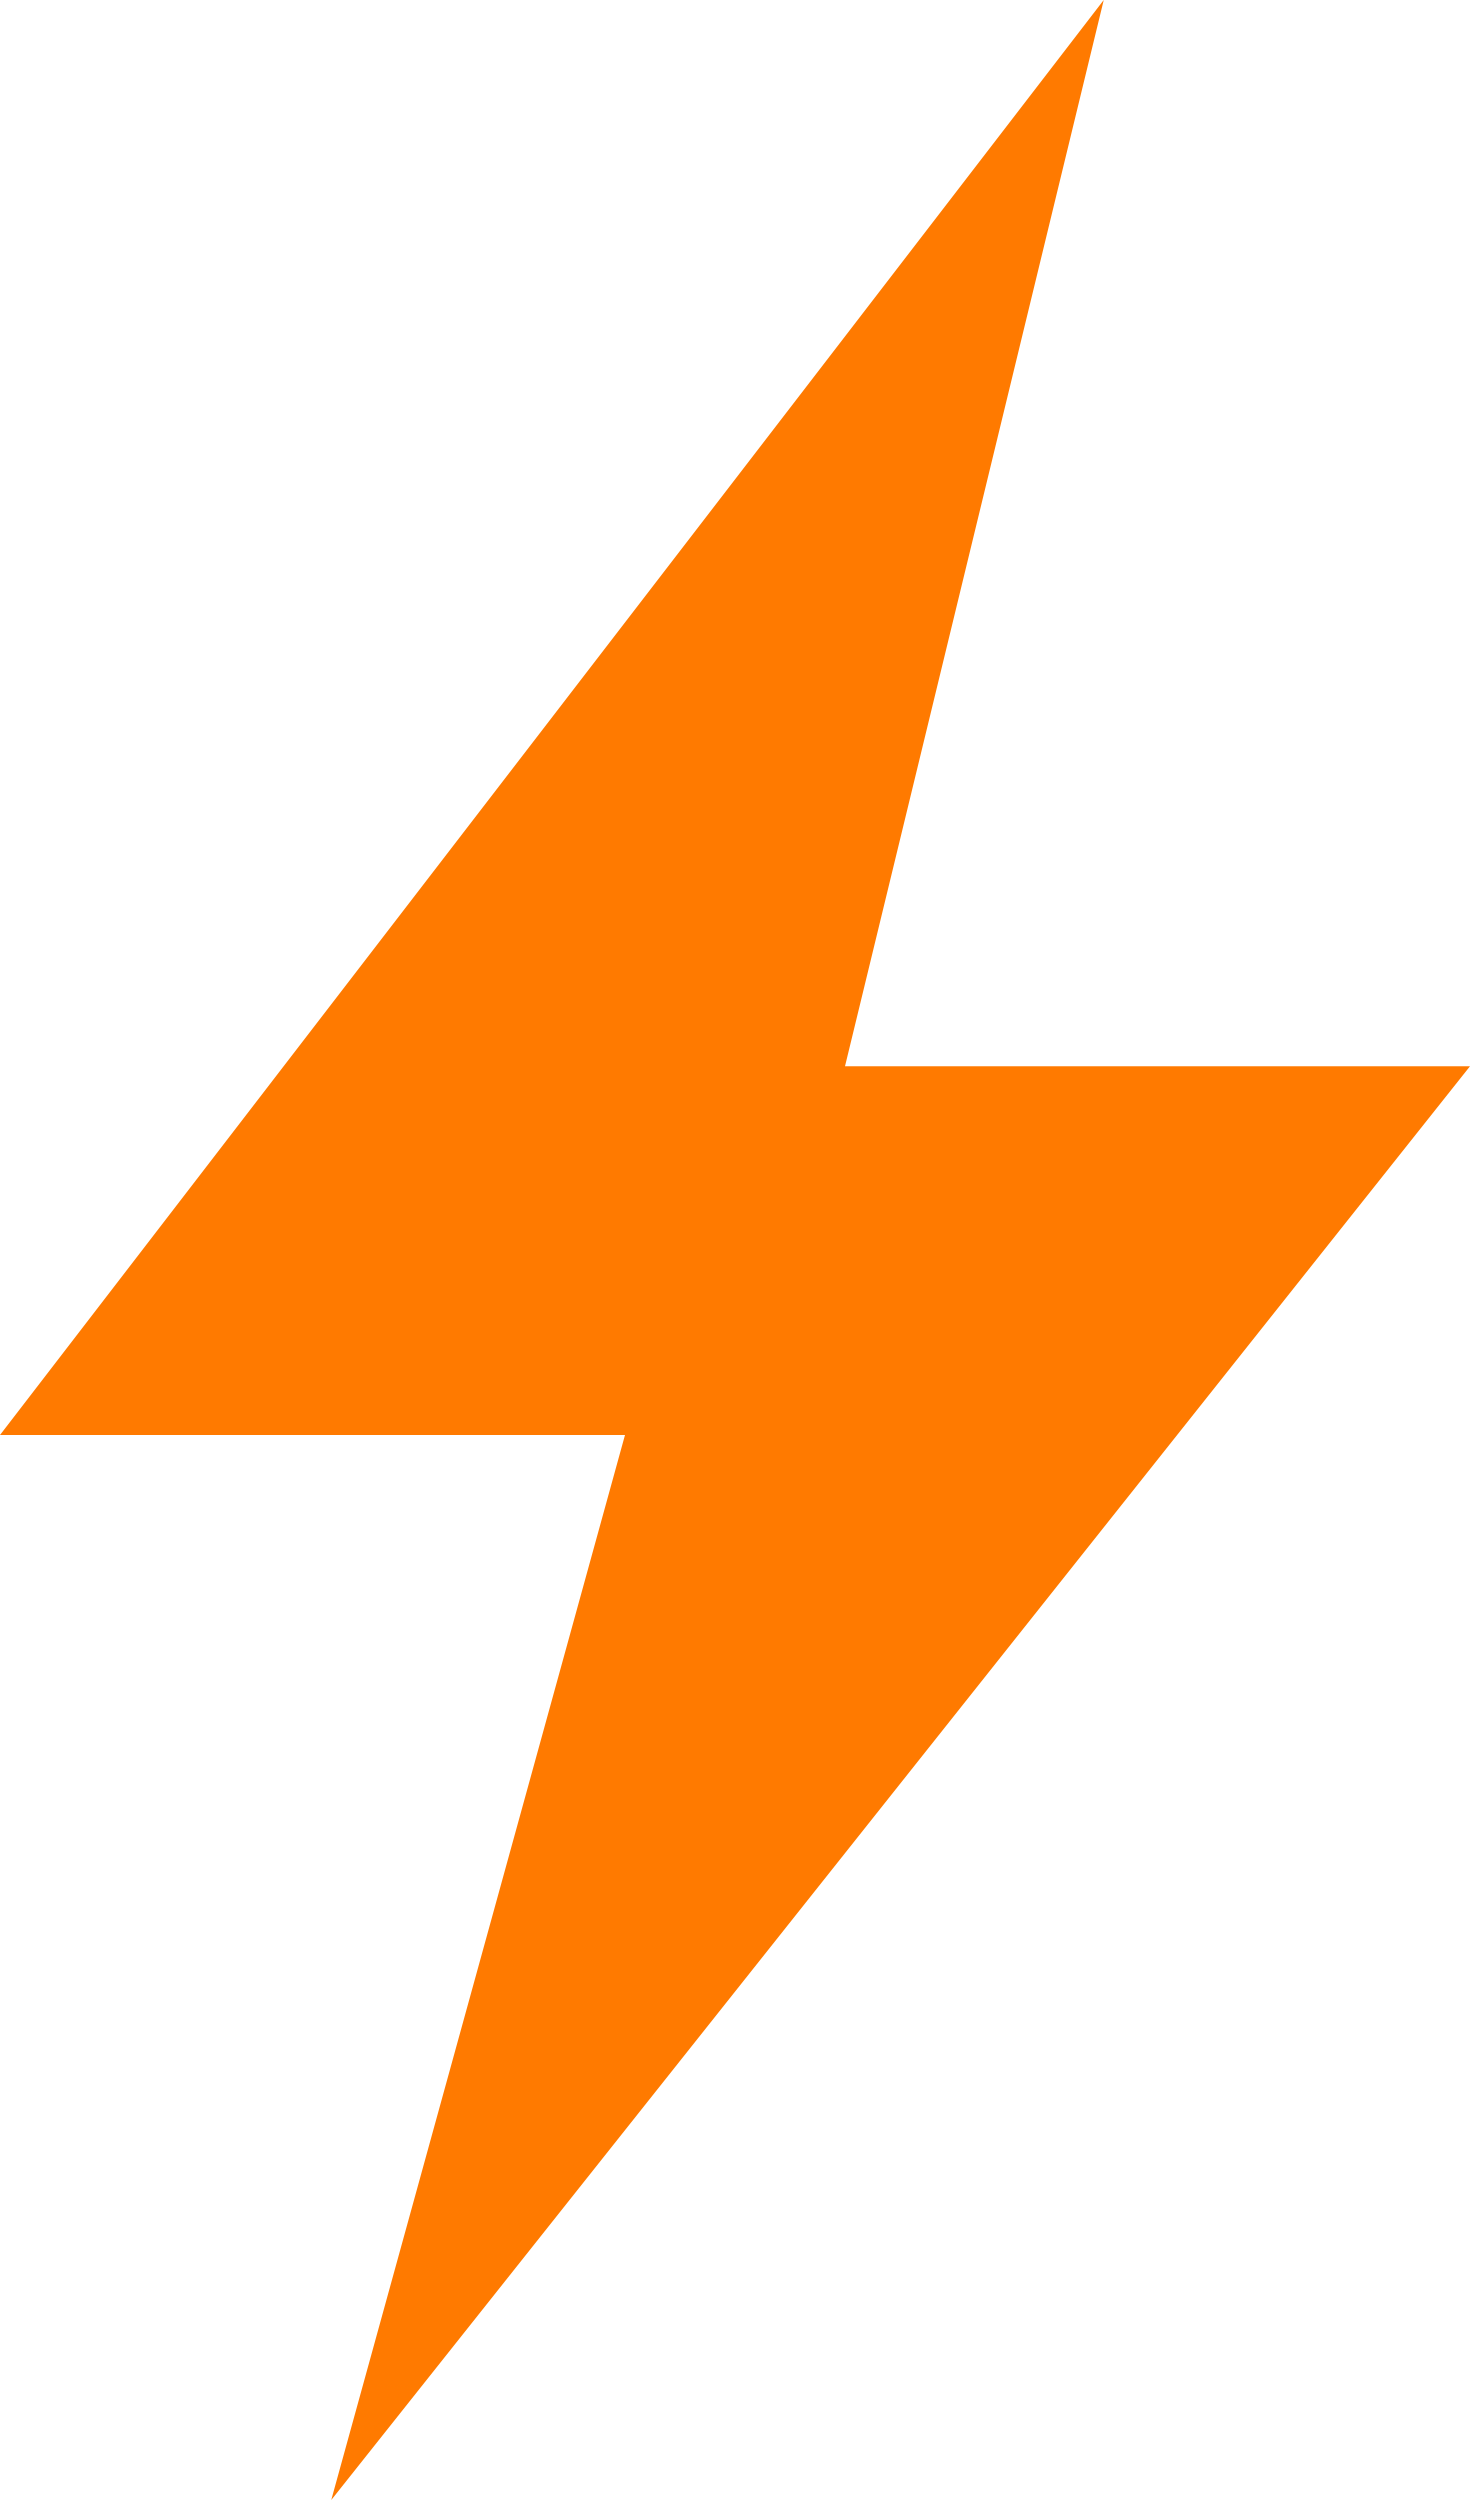
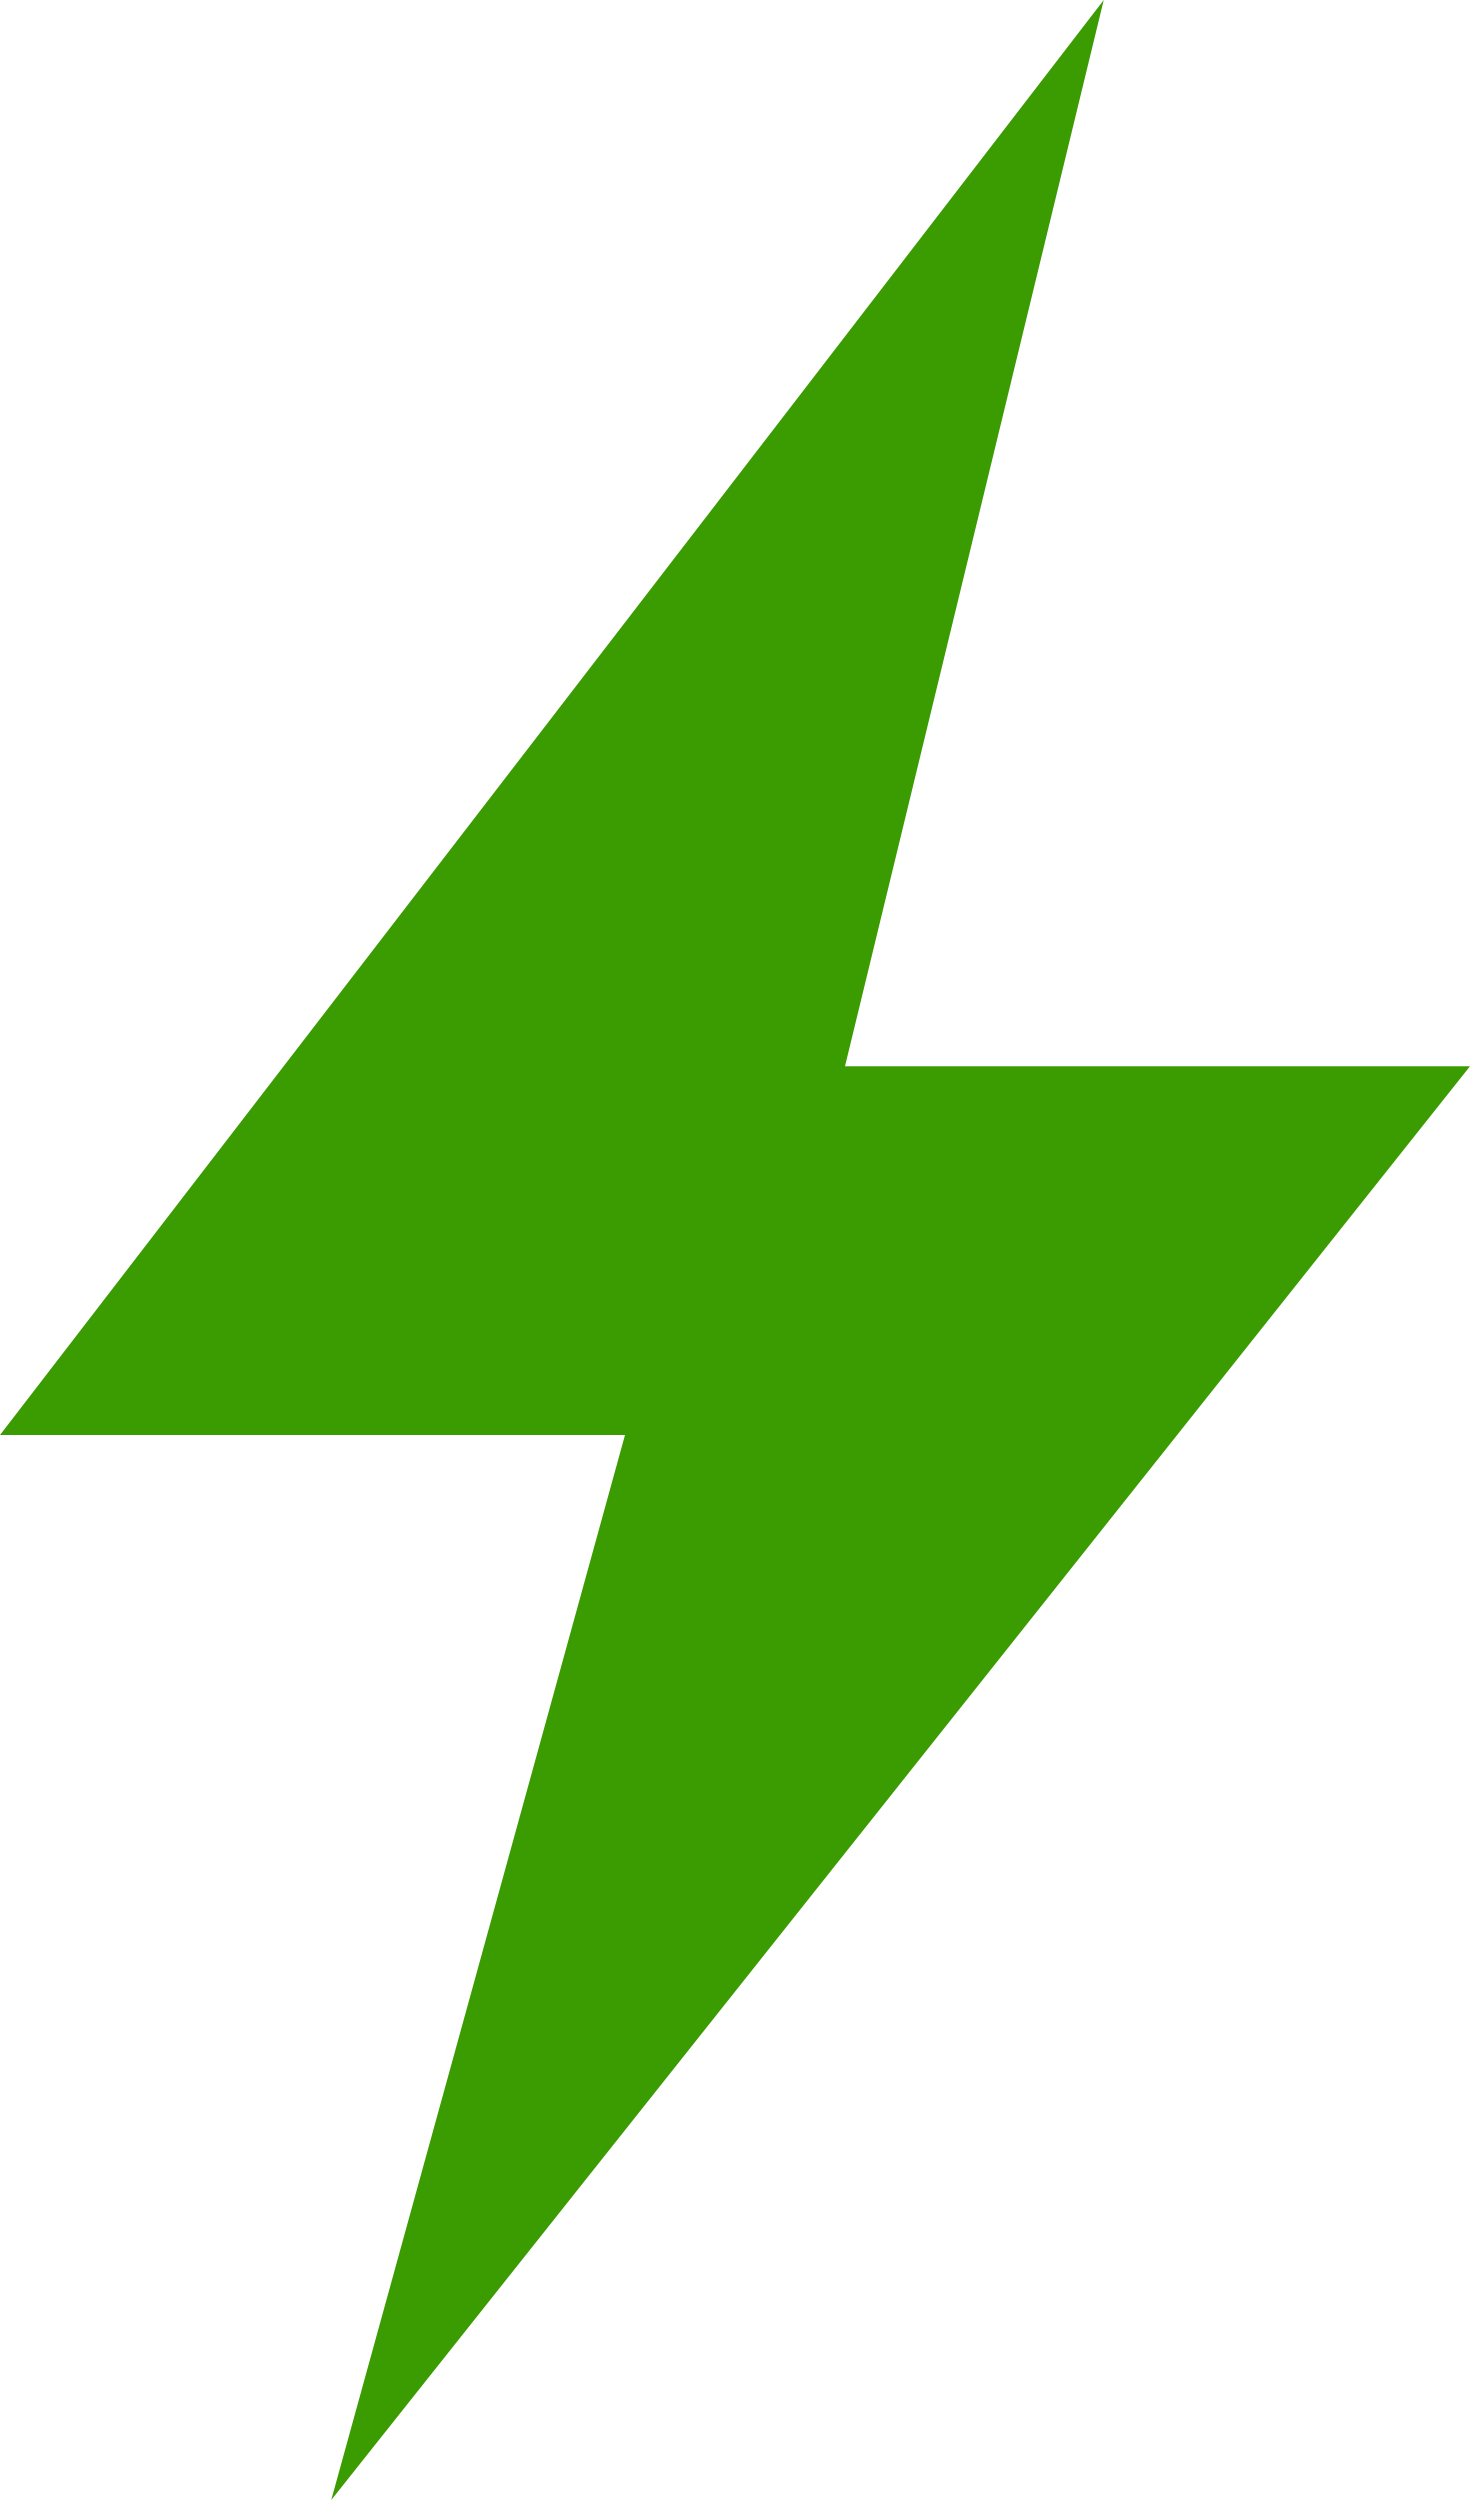
<svg xmlns="http://www.w3.org/2000/svg" viewBox="0 0 11.76 20">
  <defs>
-     <style>.cls-1{fill:#ff7a00;}</style>
+     <style>.cls-1{fill:#3b9c02;}</style>
  </defs>
  <g id="katman_2" data-name="katman 2">
    <g id="katman_1-2" data-name="katman 1">
      <path class="cls-1" d="M8.83,0,0,11.48H5L2.65,20,11.76,8.53h-5Z" />
    </g>
  </g>
</svg>
